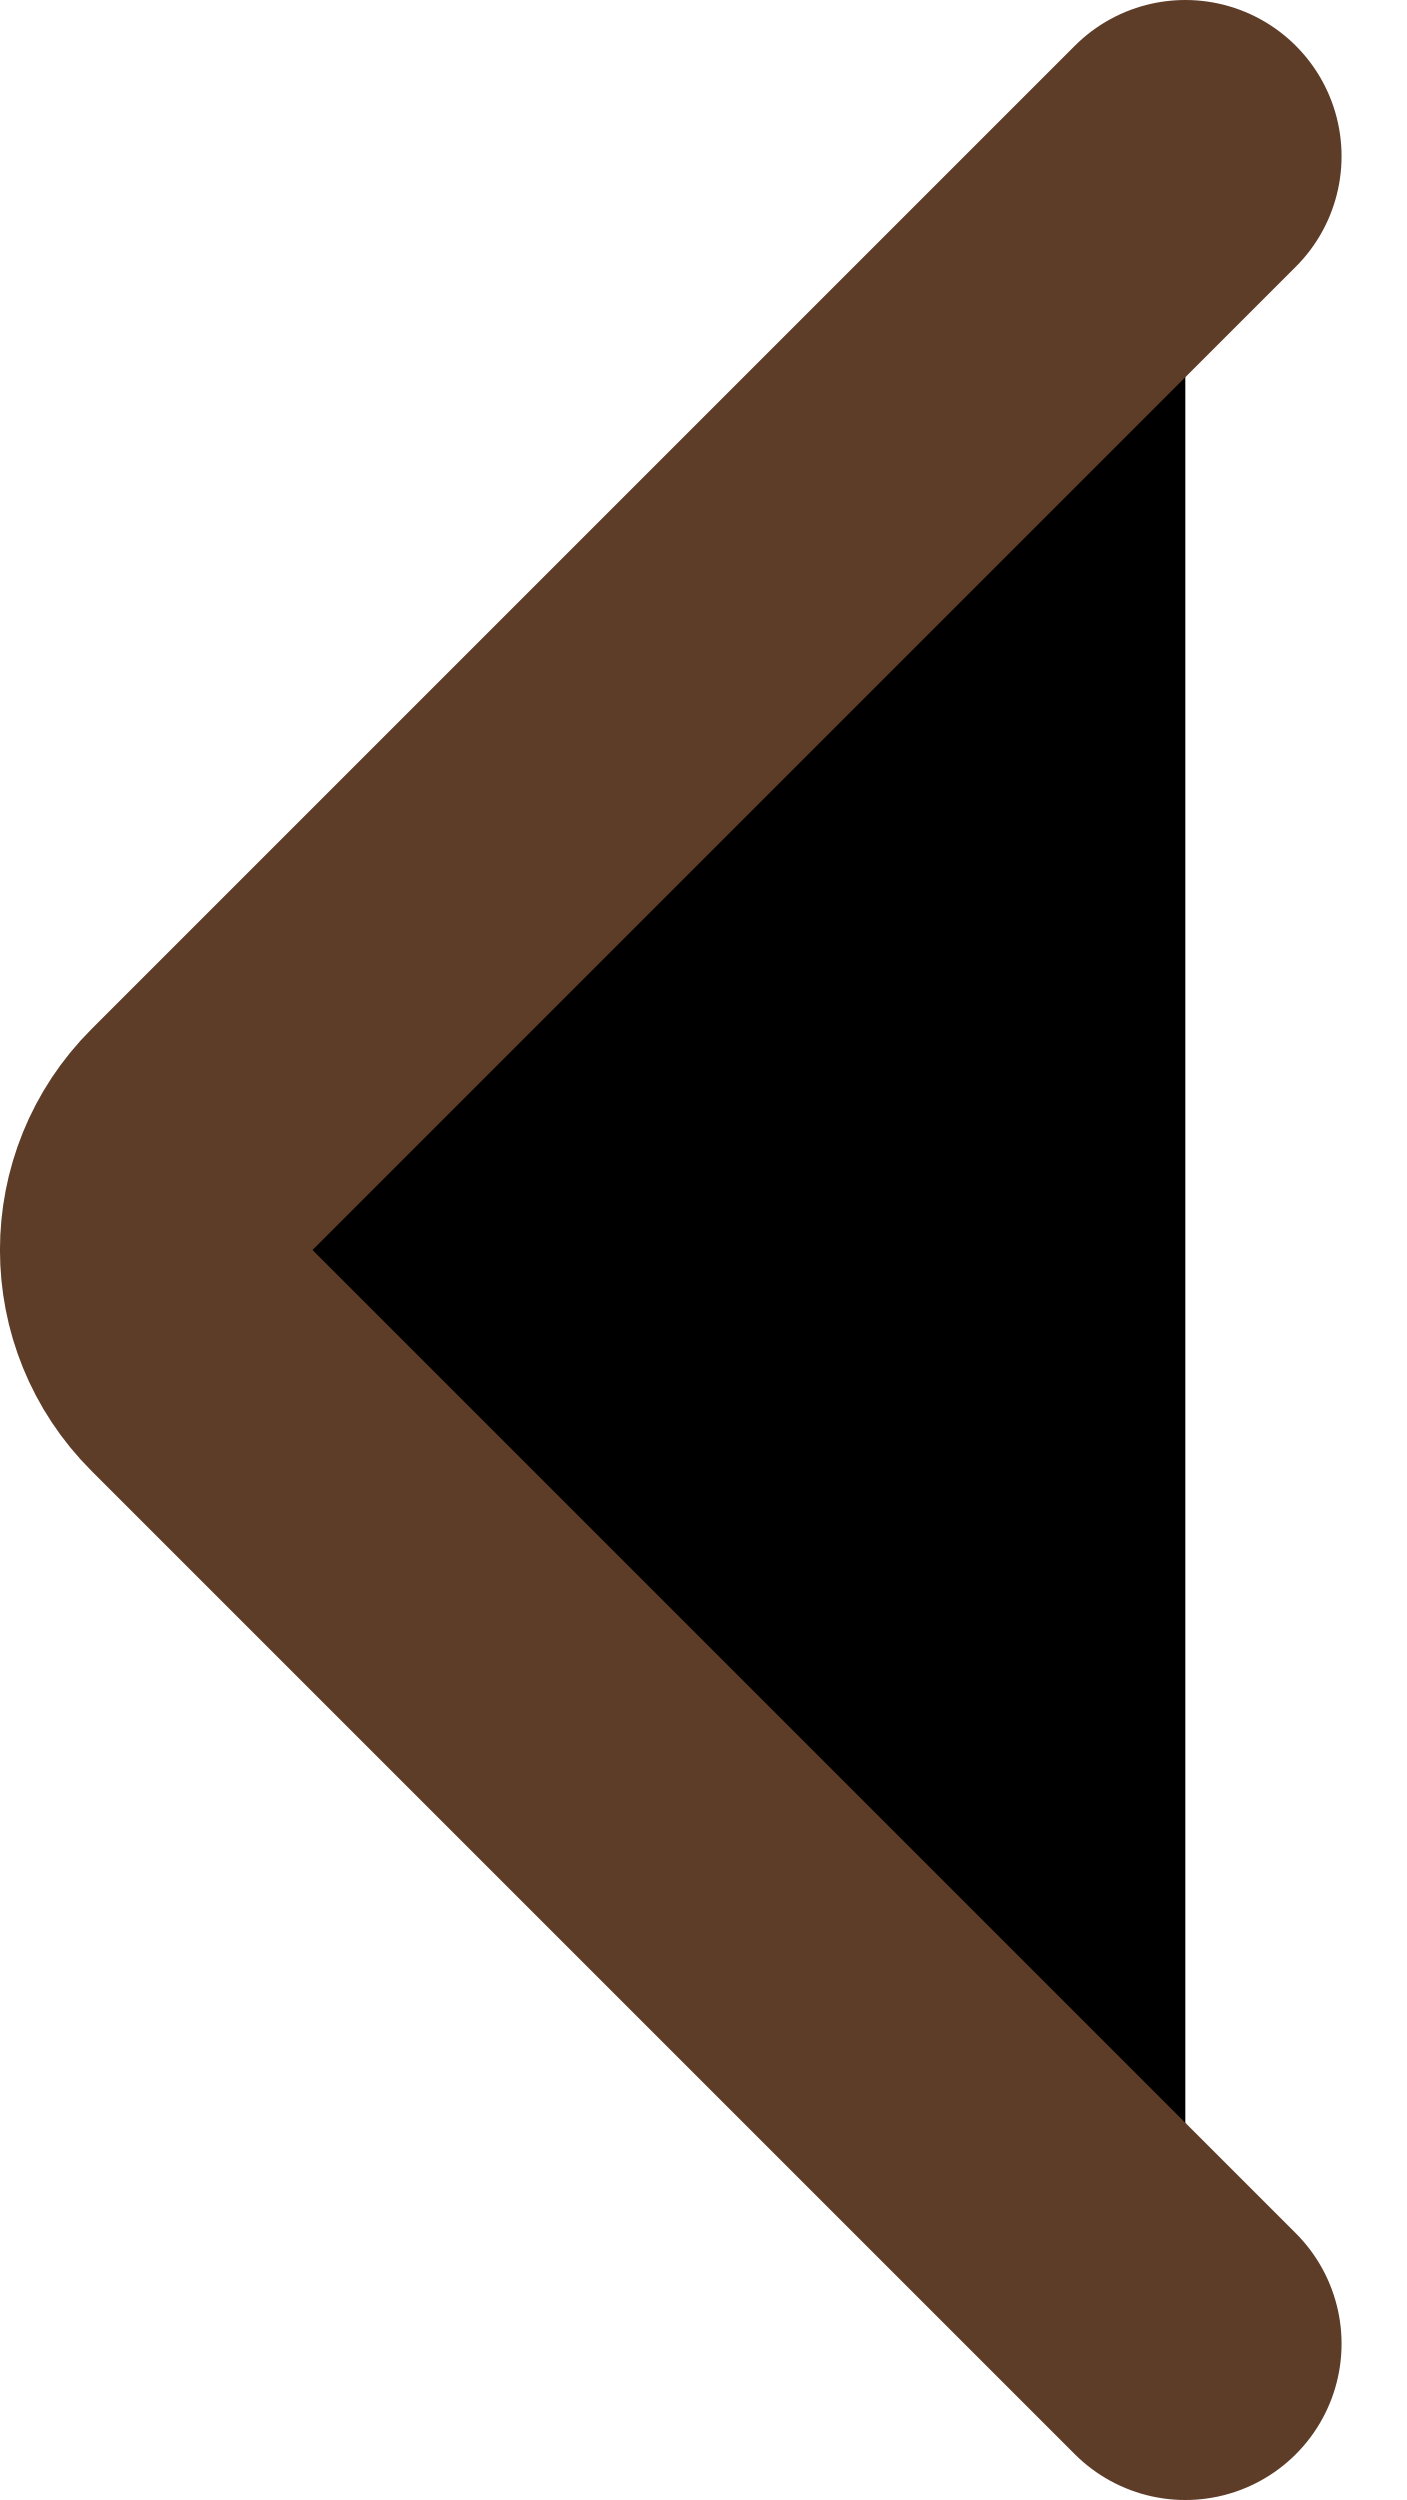
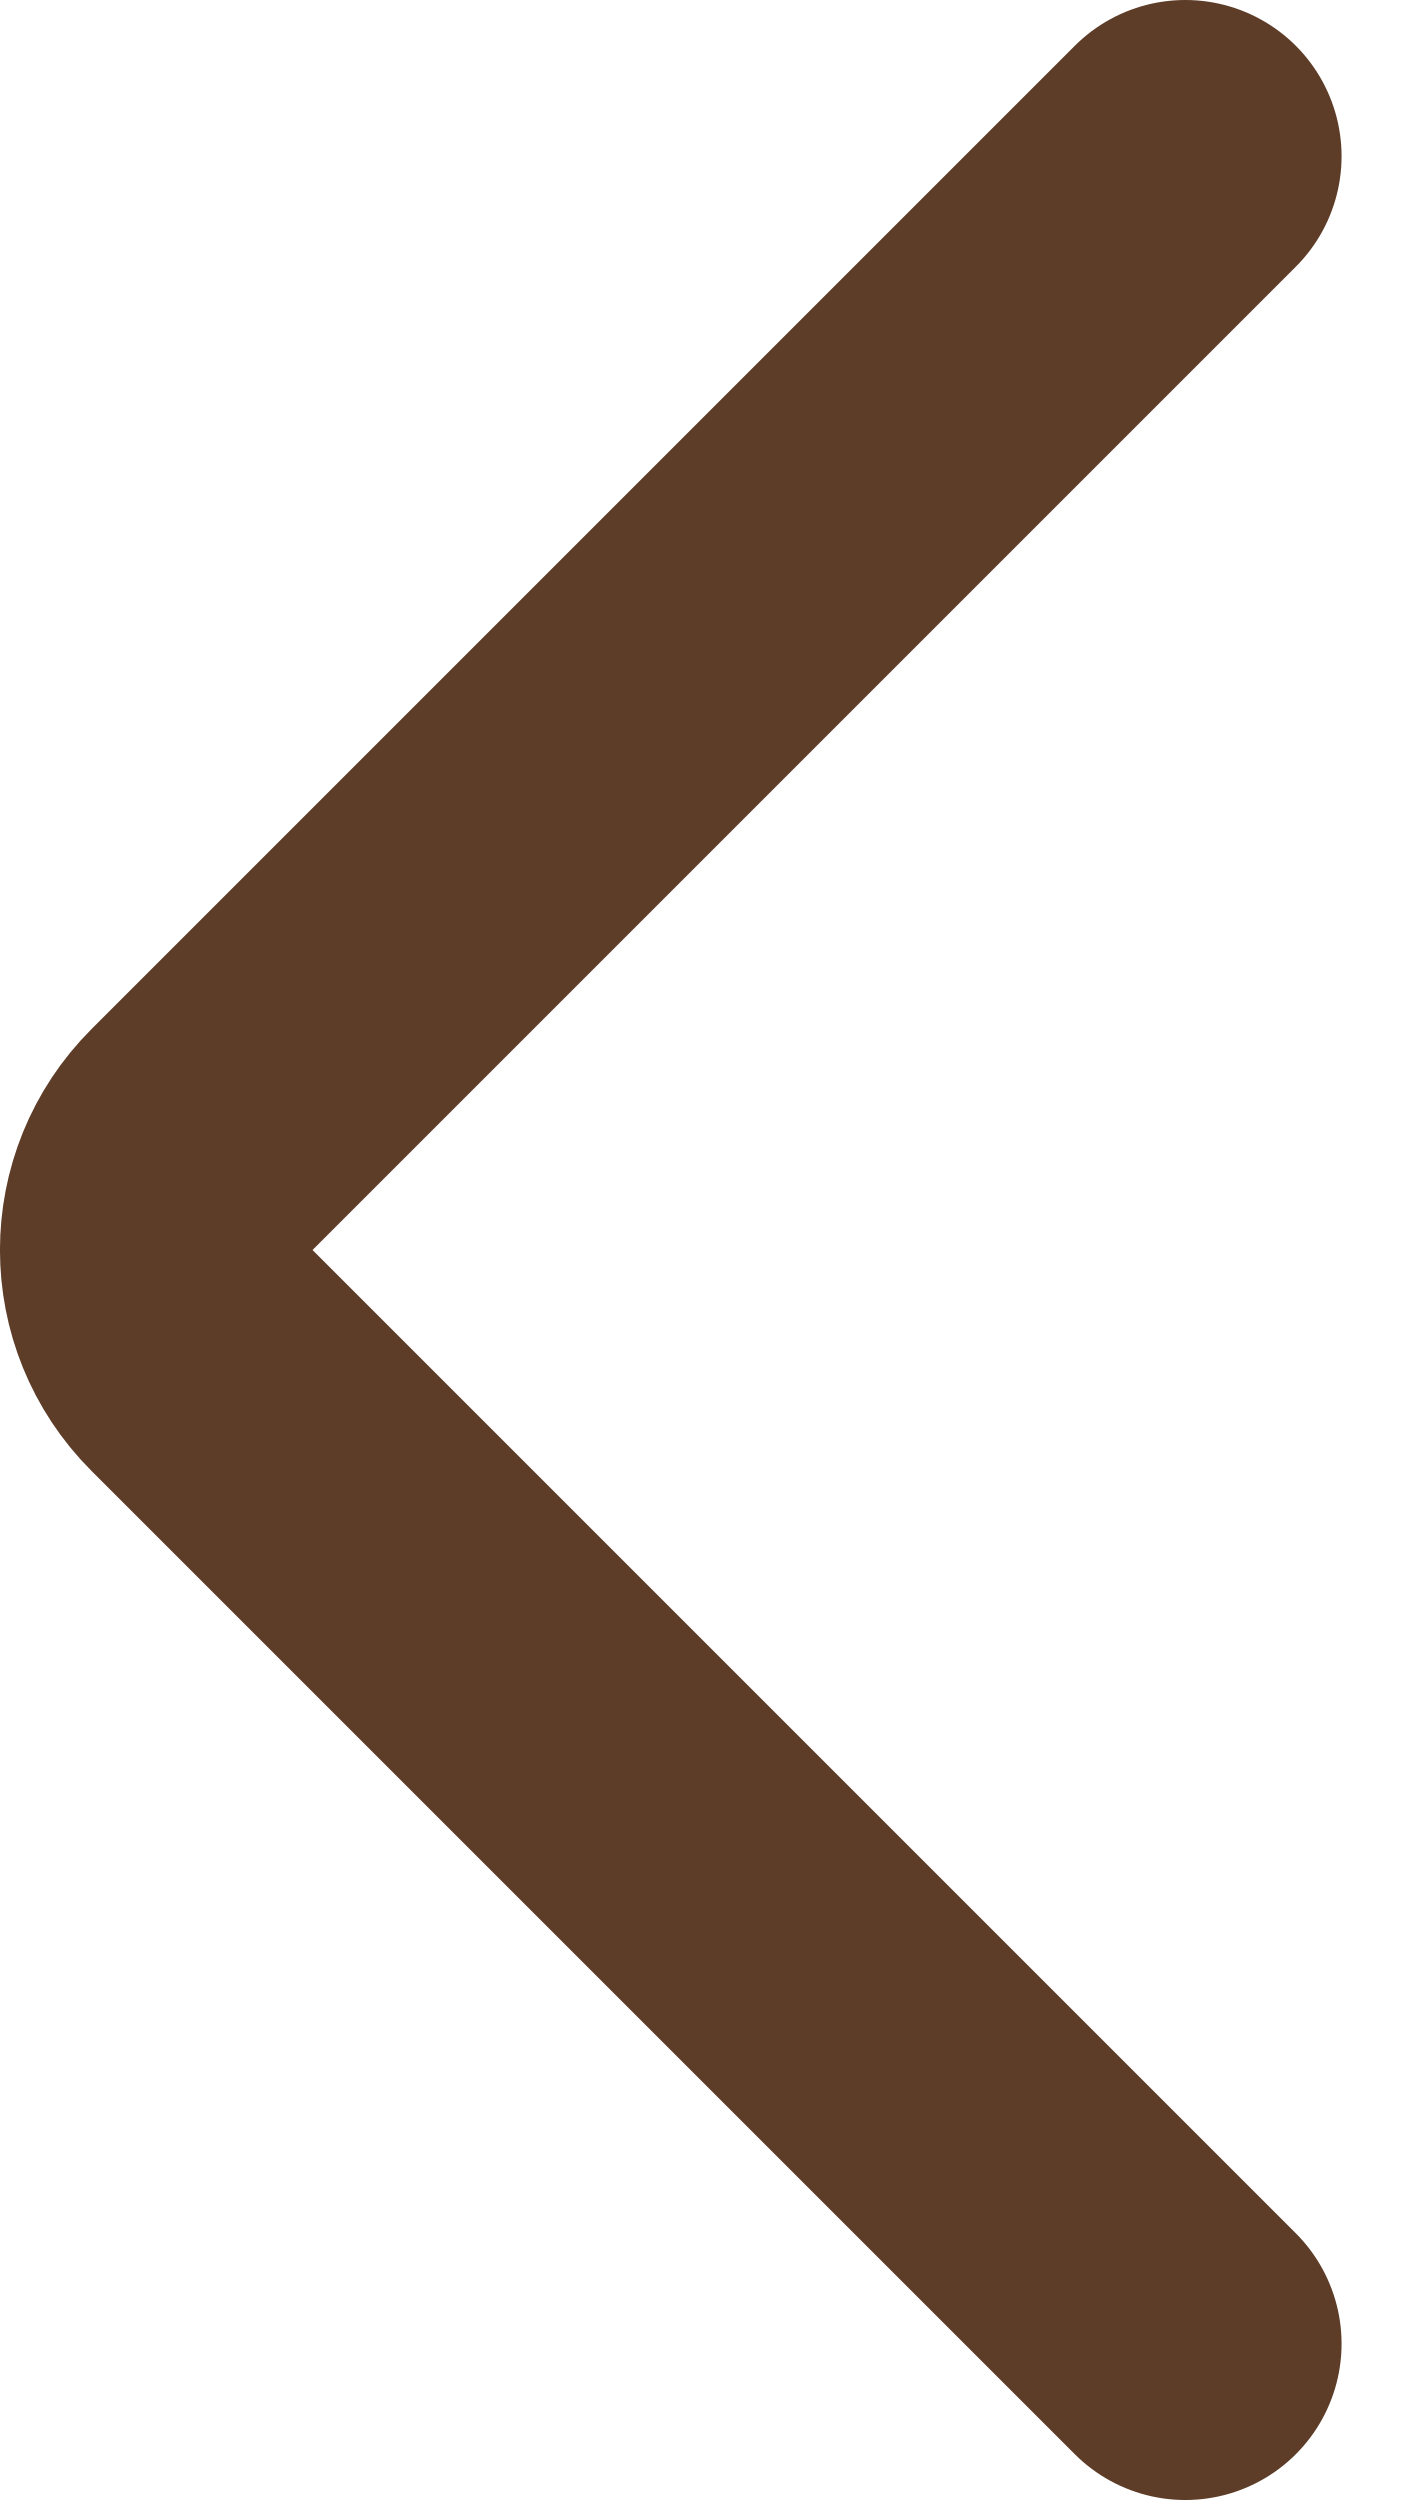
- <svg xmlns="http://www.w3.org/2000/svg" width="9" height="16" viewBox="0 0 9 16" fill="currentColor" stroke="currentColor">
+ <svg xmlns="http://www.w3.org/2000/svg" width="9" height="16" viewBox="0 0 9 16" fill="none">
  <path d="M7.586 1L1.293 7.293C0.902 7.683 0.902 8.317 1.293 8.707L7.586 15" stroke="#5D3C28" stroke-width="2" stroke-linecap="round" />
</svg>
